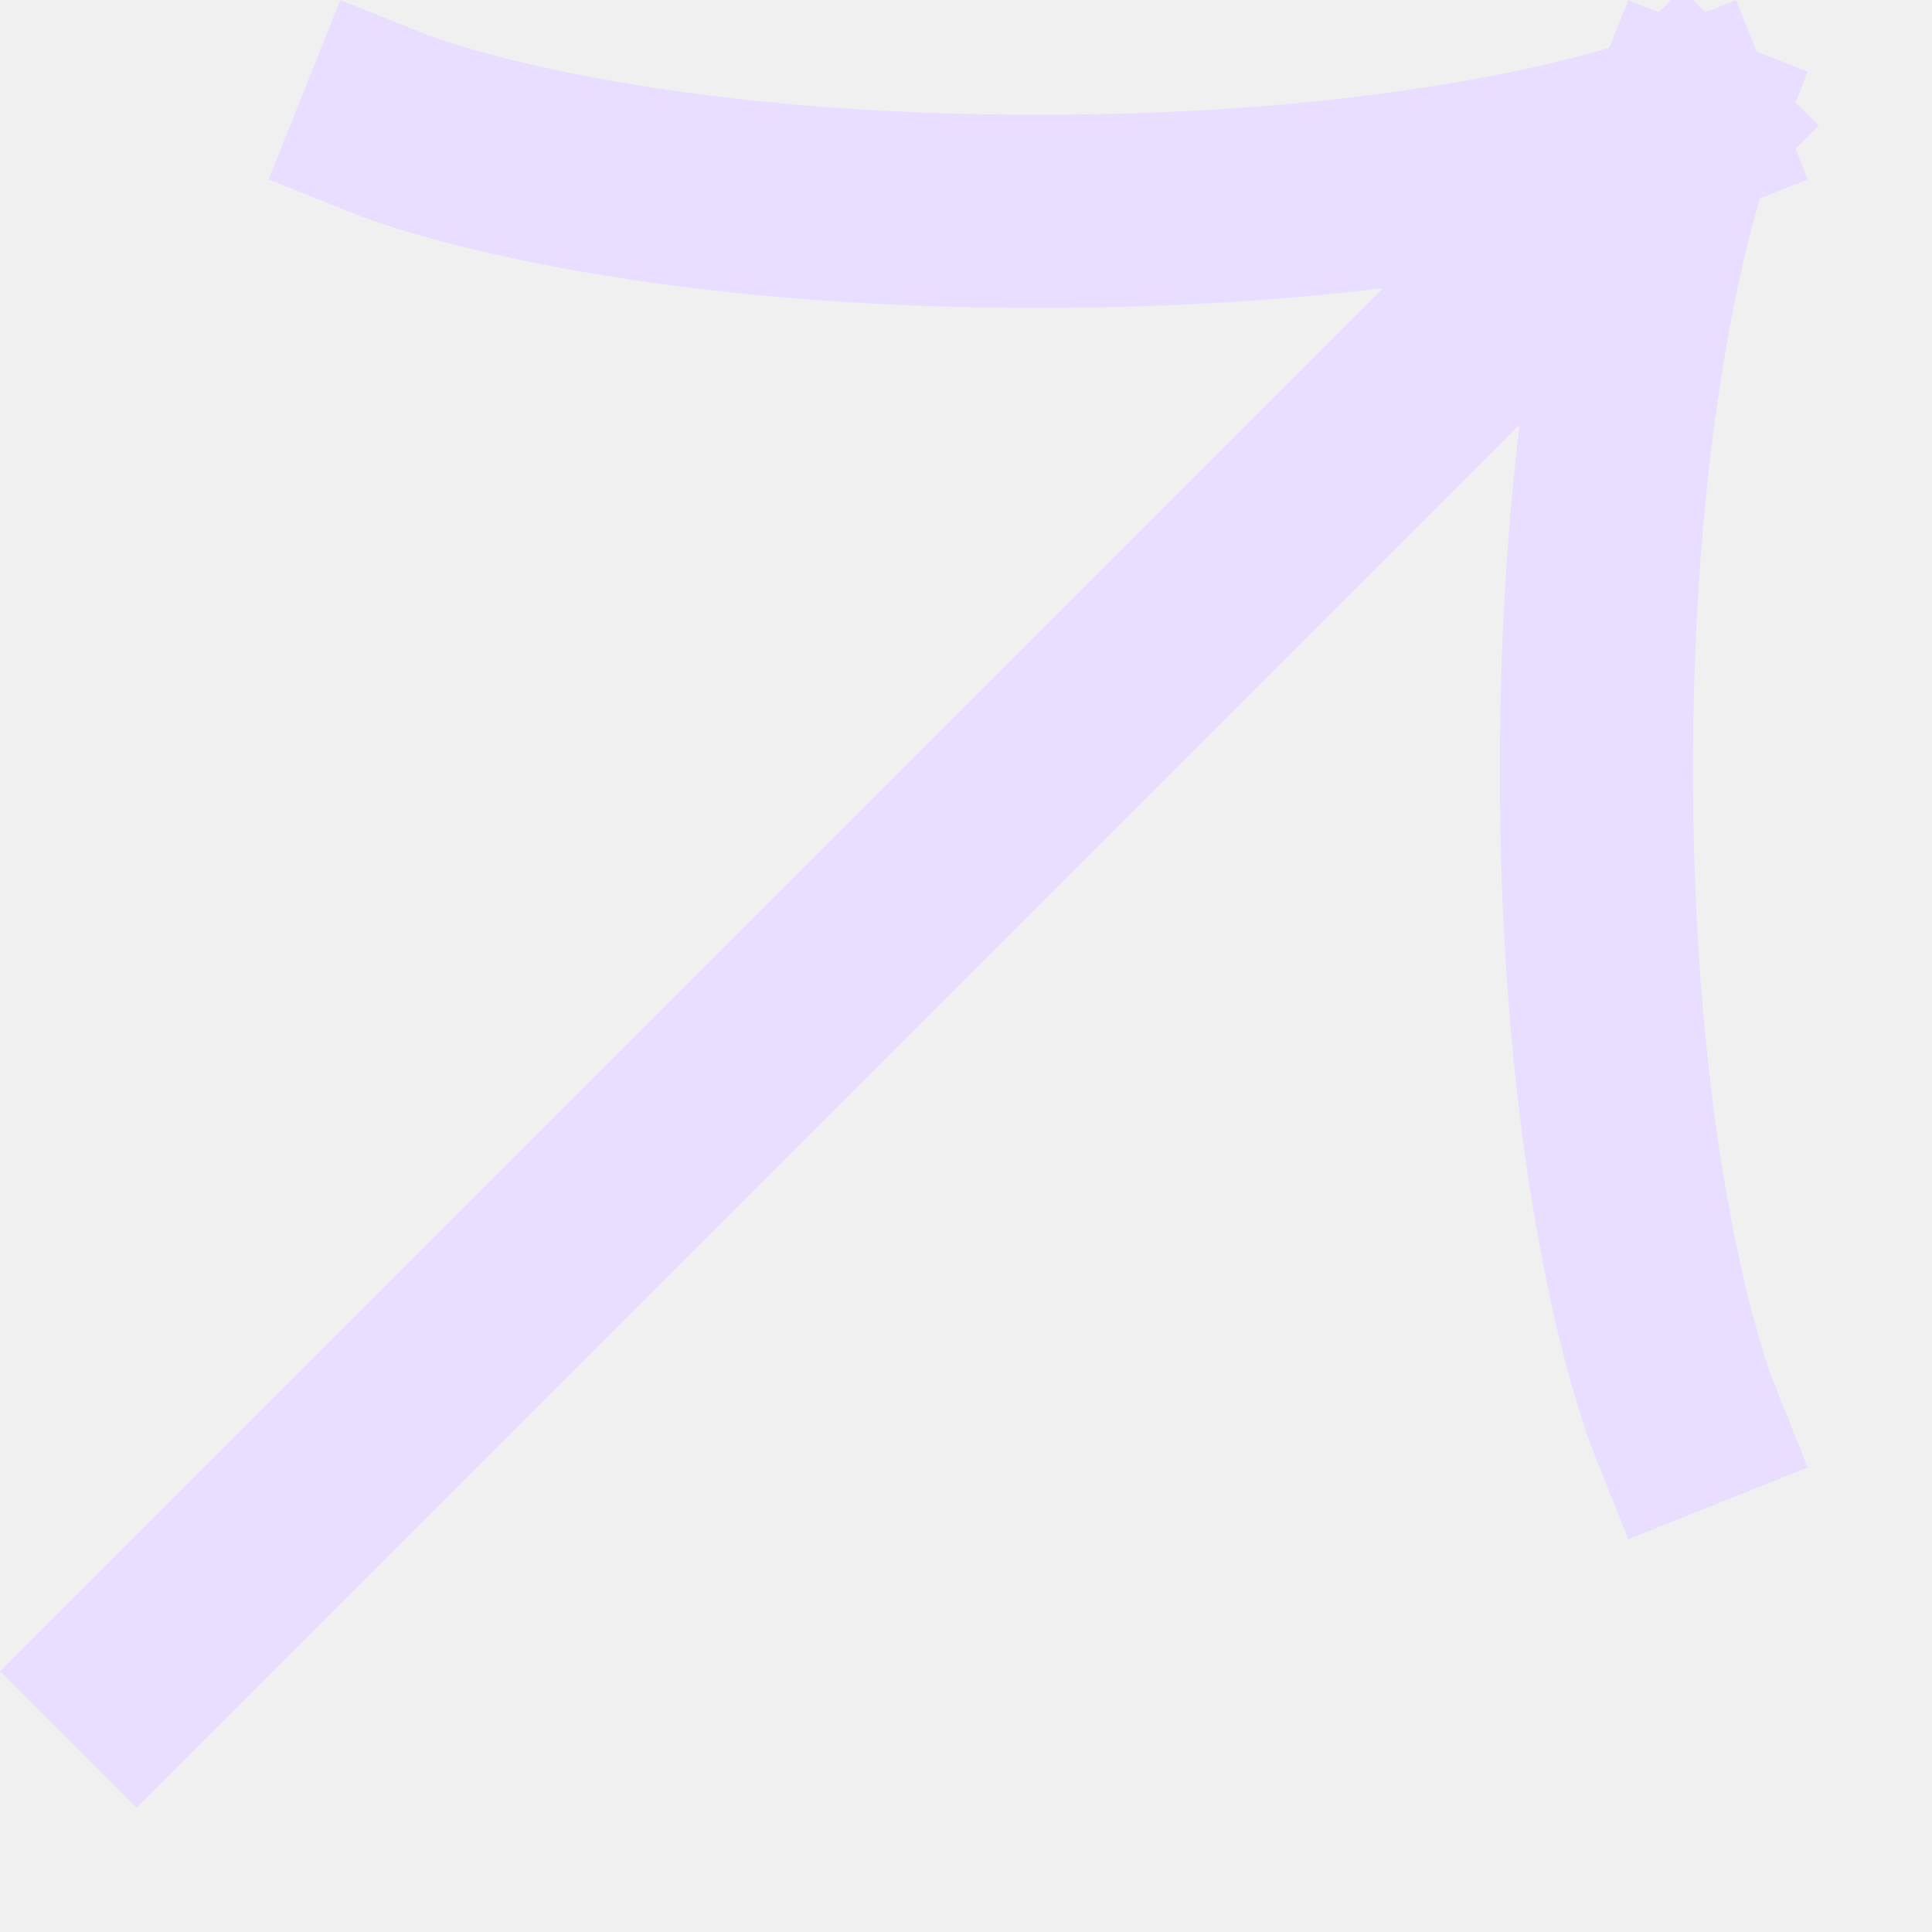
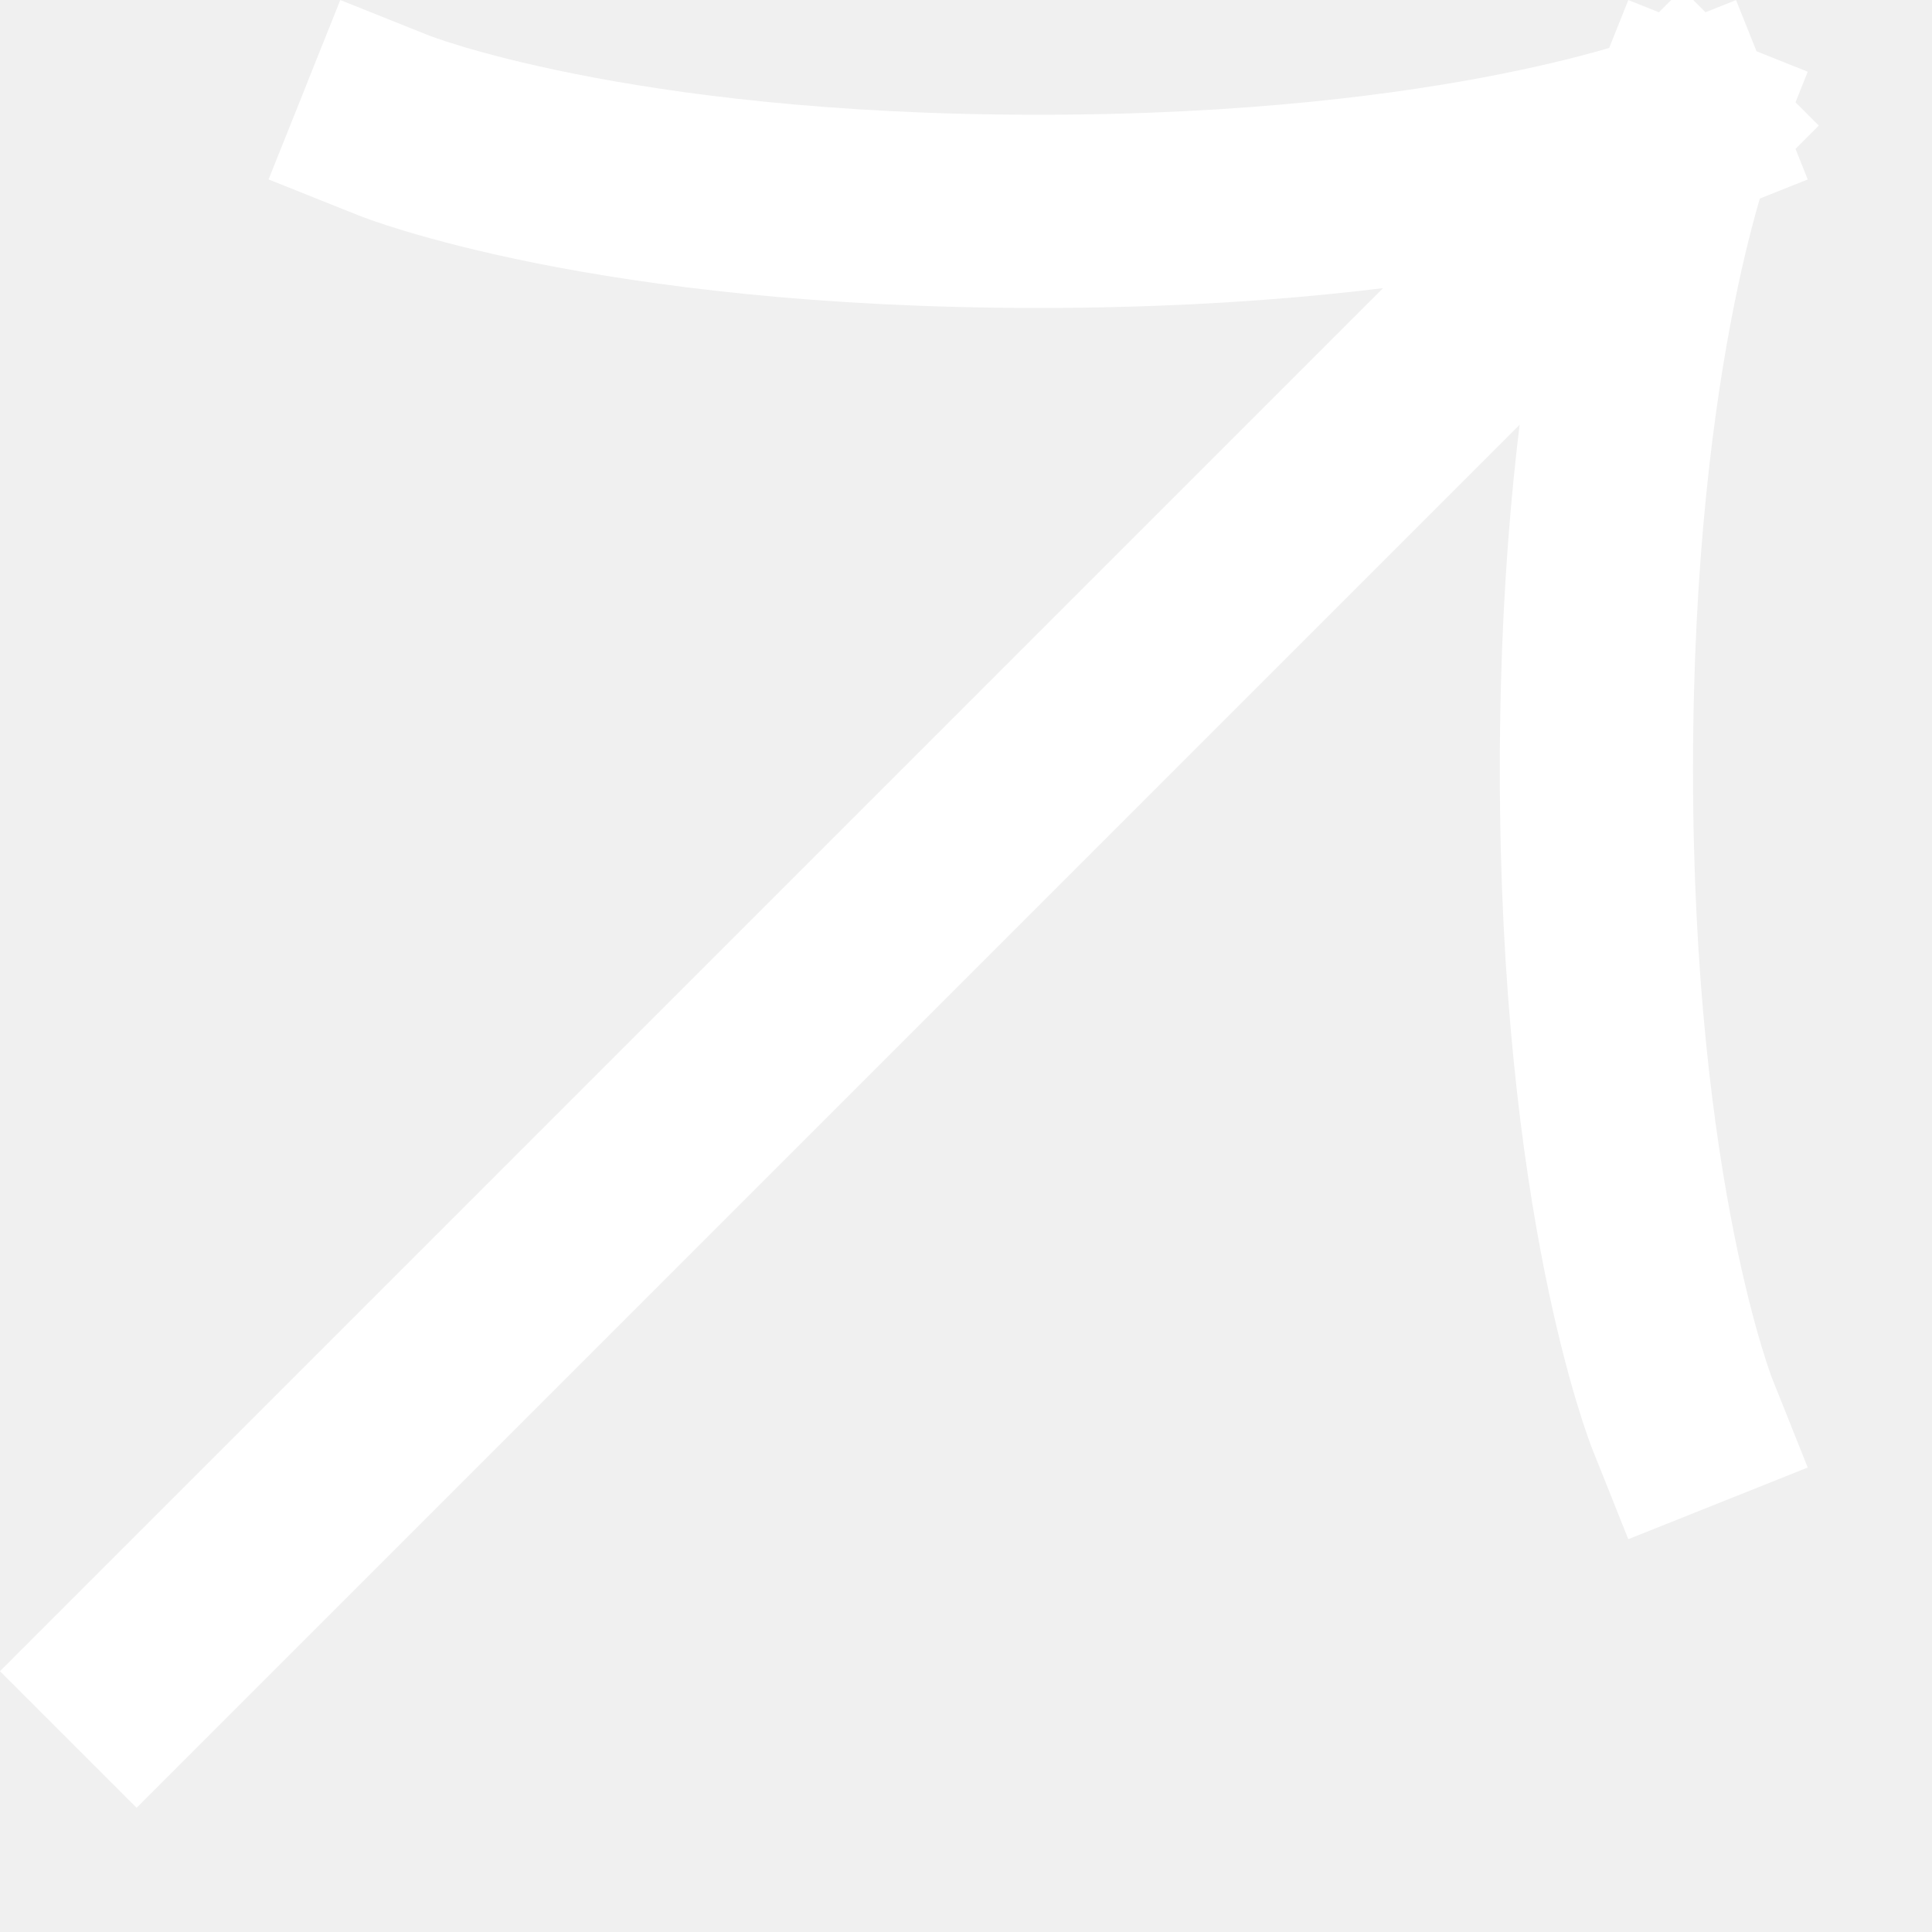
<svg xmlns="http://www.w3.org/2000/svg" width="10" height="10" viewBox="0 0 10 10" fill="none">
-   <path d="M8.707 0.65L0.707 8.65M8.707 0.65C8.707 0.65 7.596 1.094 5.374 1.094C3.151 1.094 2.04 0.65 2.04 0.65M8.707 0.65C8.707 0.65 8.263 1.761 8.263 3.983C8.263 6.205 8.707 7.317 8.707 7.317" stroke="#E9DEFF" stroke-linecap="square" stroke-linejoin="round" />
+   <path d="M8.707 0.65L0.707 8.65M8.707 0.65C8.707 0.65 7.596 1.094 5.374 1.094C3.151 1.094 2.04 0.65 2.04 0.65M8.707 0.65C8.707 0.65 8.263 1.761 8.263 3.983C8.263 6.205 8.707 7.317 8.707 7.317" stroke="#fff" stroke-linecap="square" stroke-linejoin="round" />
</svg>
